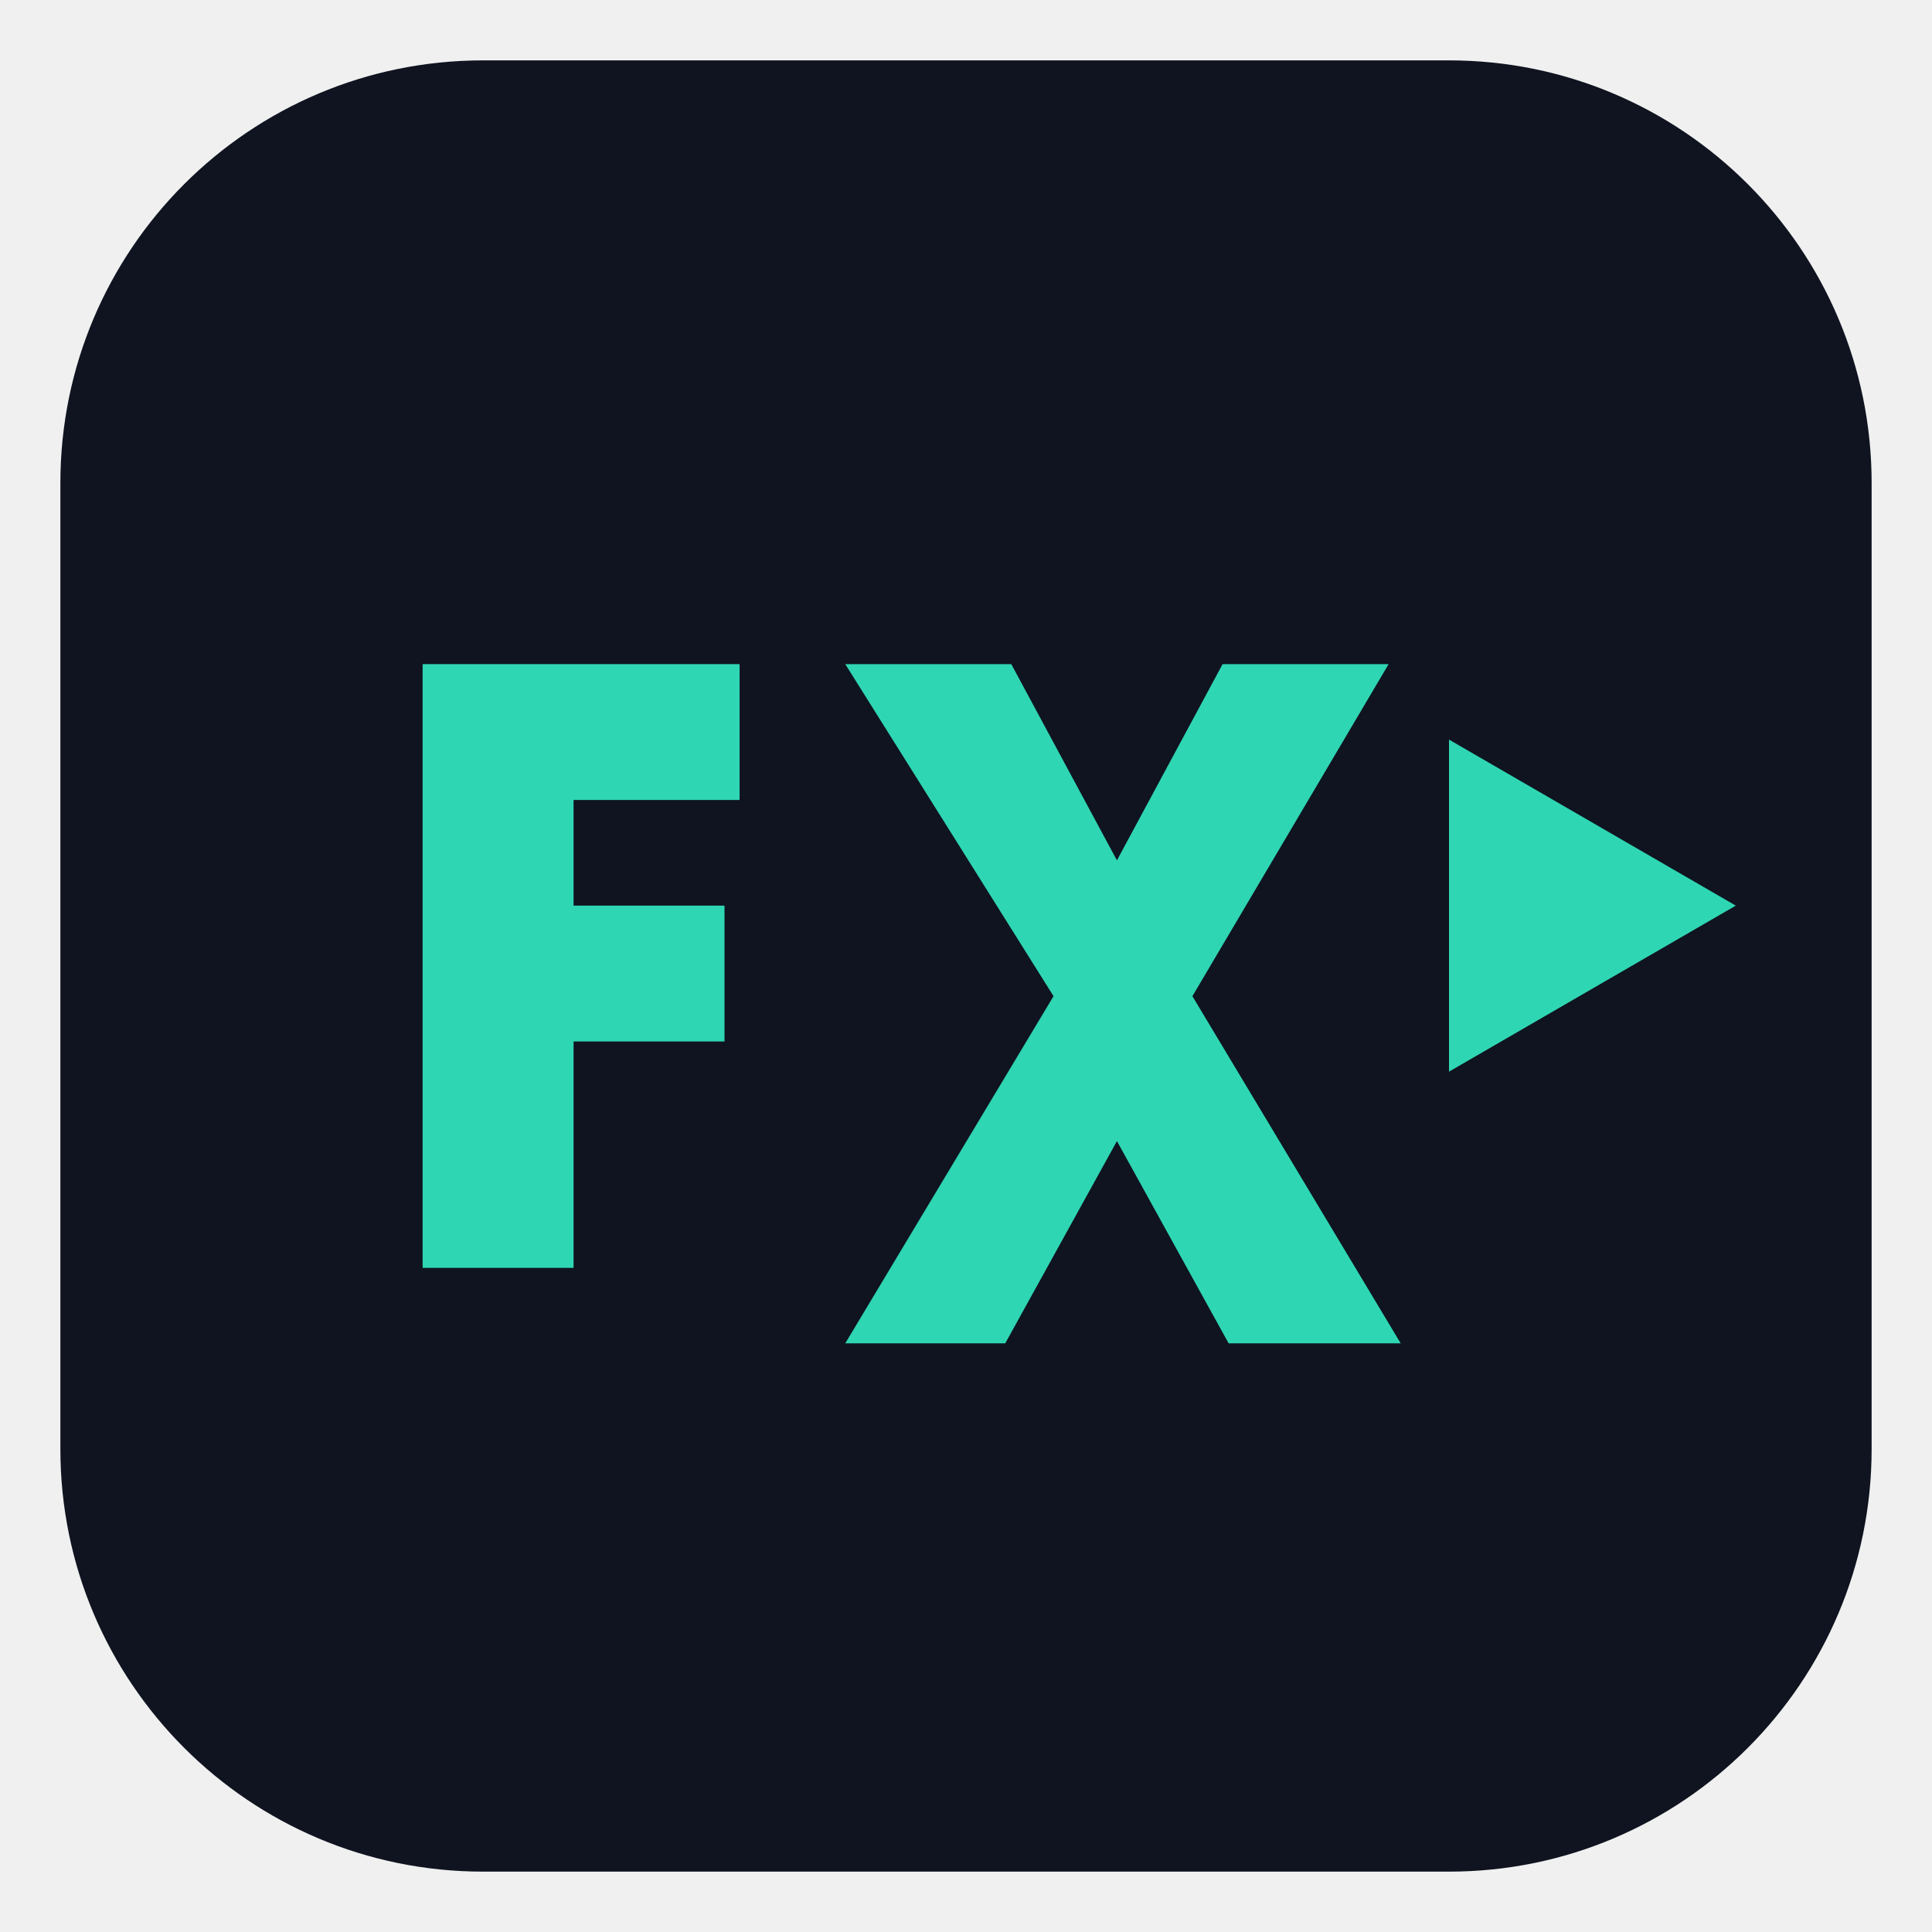
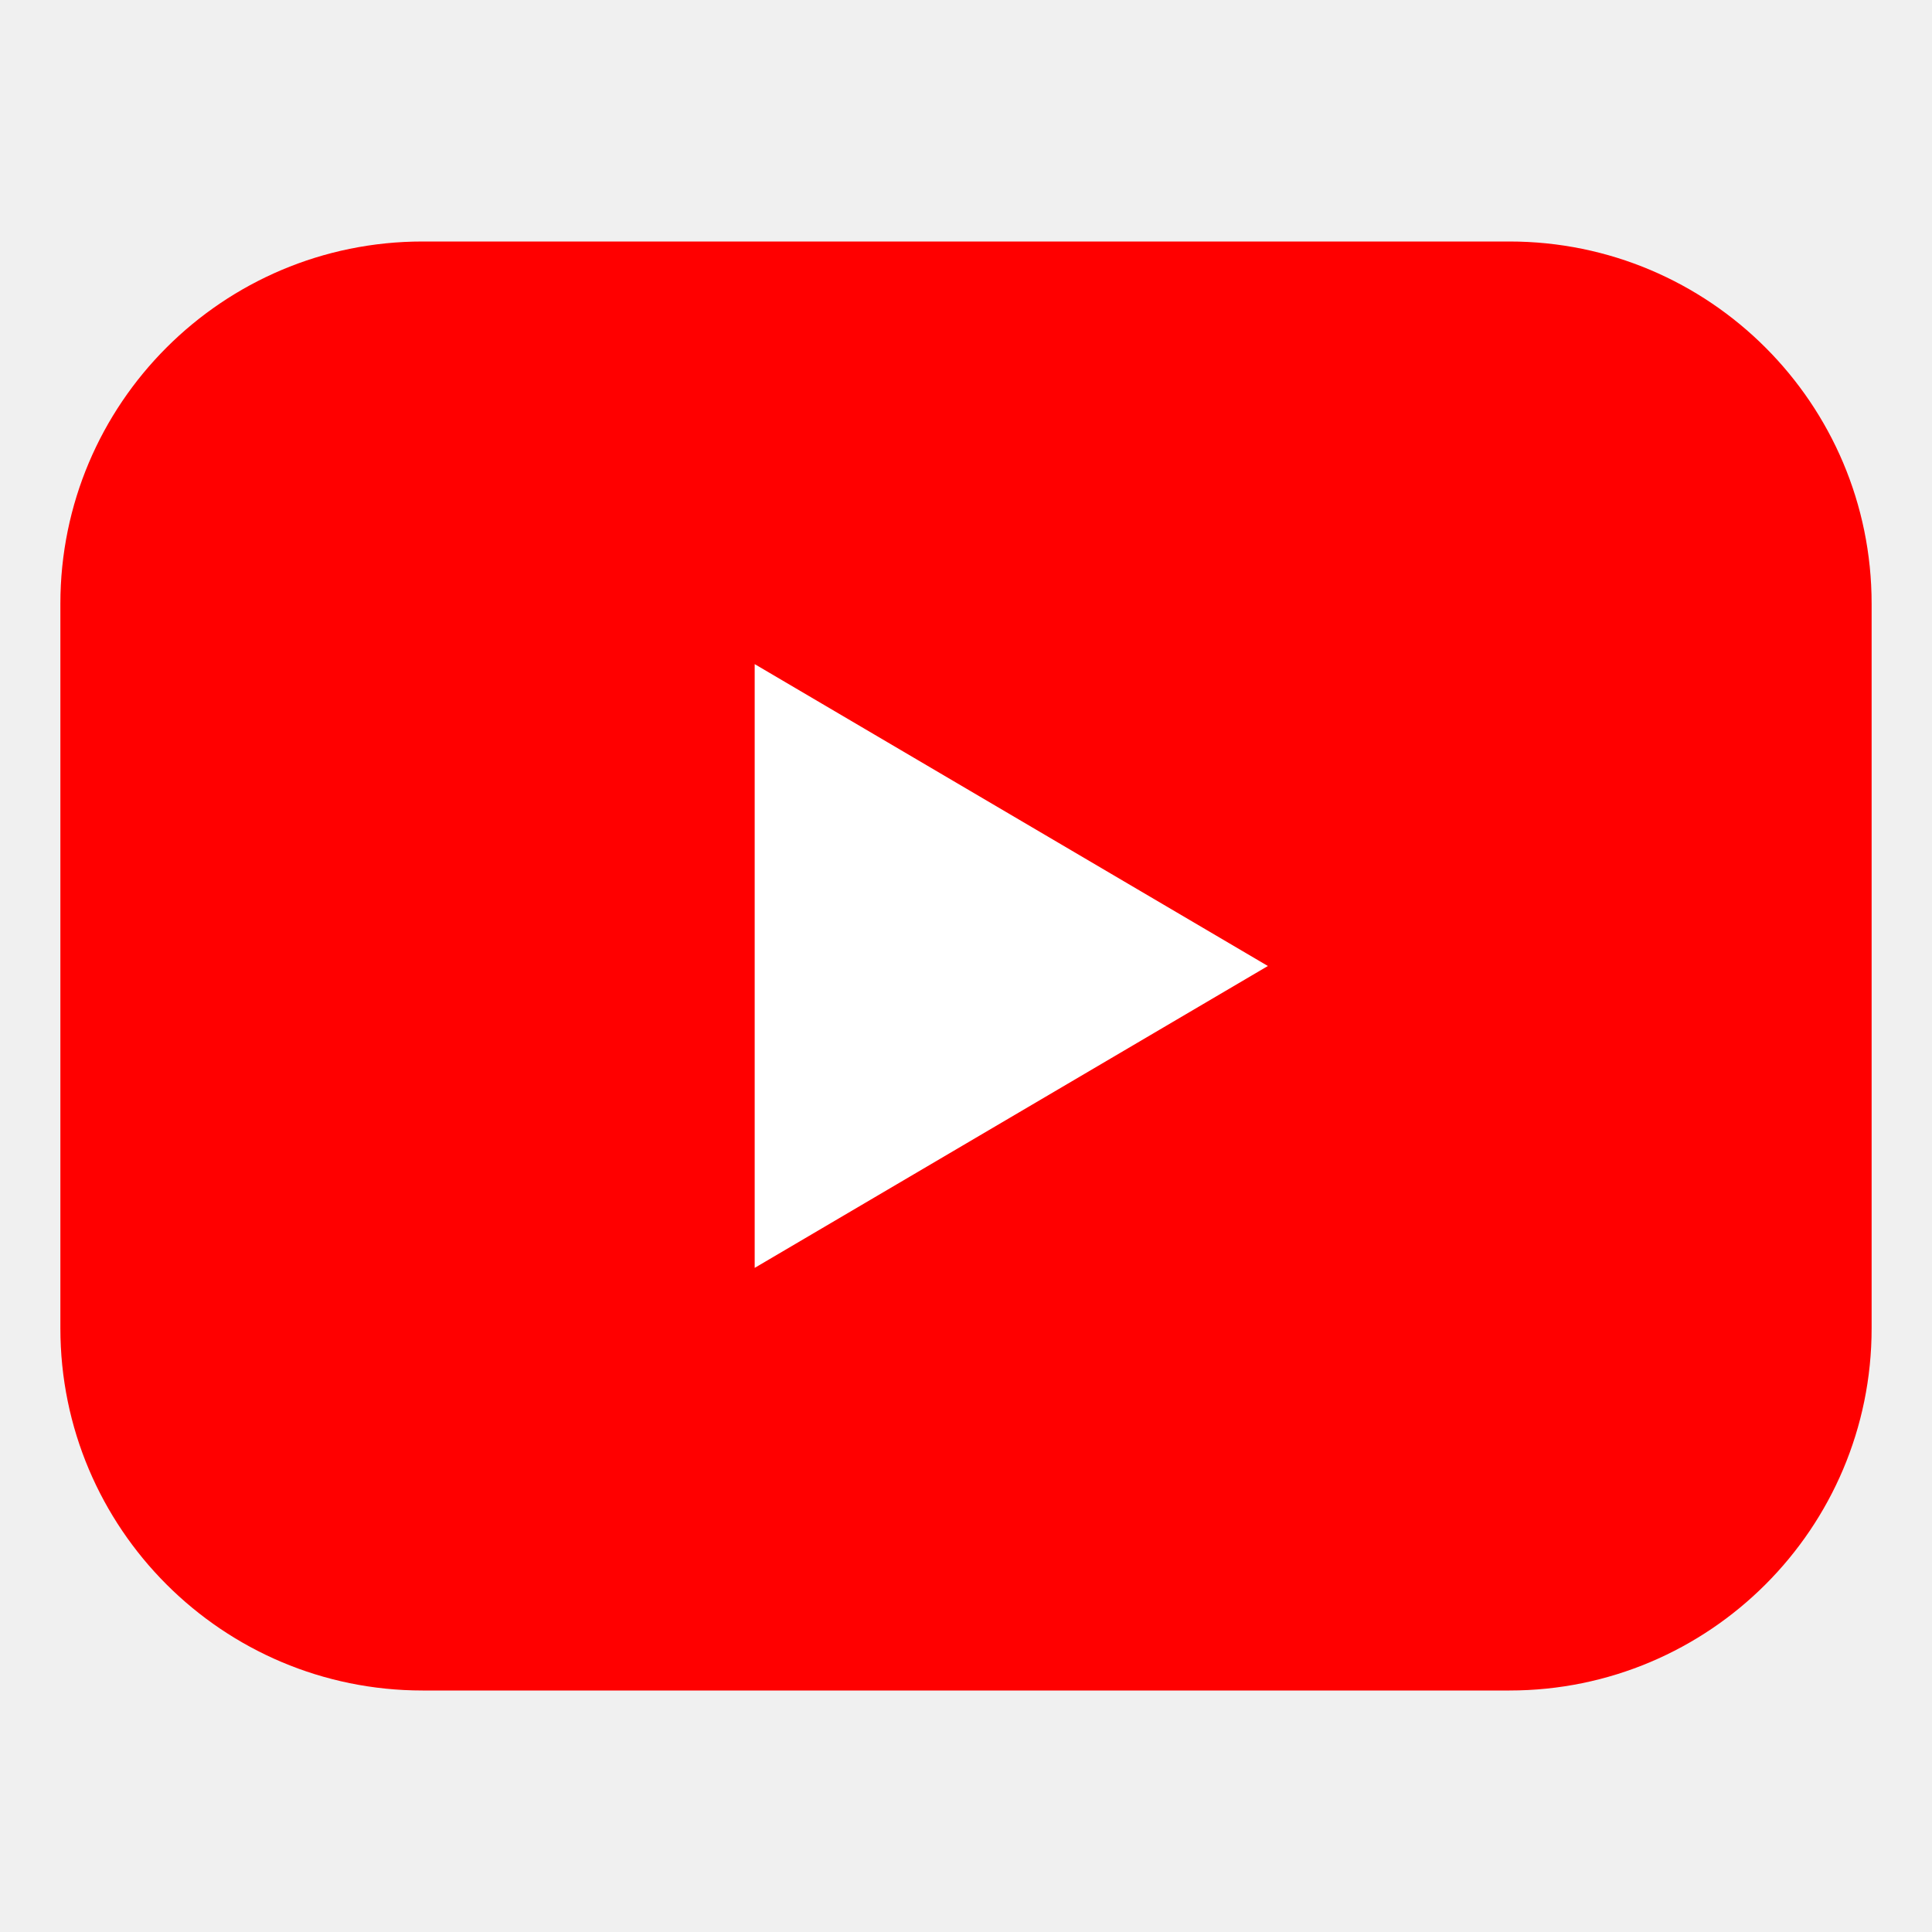
<svg xmlns="http://www.w3.org/2000/svg" viewBox="0 0 64 64" role="img" aria-label="WebFlix mark">
-   <rect x="2" y="2" width="60" height="60" rx="14" fill="#0f1420" />
-   <path d="M14 22h10.5v4.5H19v3.5h5v4.5h-5v7.5H14z" fill="#2fd6b3" />
-   <path d="M27 22h5.5l3.5 6.5 3.5-6.5H45l-6.5 11 6.9 11.5h-5.7l-3.7-6.7-3.7 6.7H27l6.9-11.5z" fill="#2fd6b3" transform="translate(1 0)" />
-   <path d="M48 24.5l9.5 5.5-9.5 5.5z" fill="#2fd6b3" />
+   <rect x="2" y="8" width="60" height="48" rx="12" fill="#ff0000" />
+   <path d="M25 22v20l17-10z" fill="#ffffff" />
</svg>
